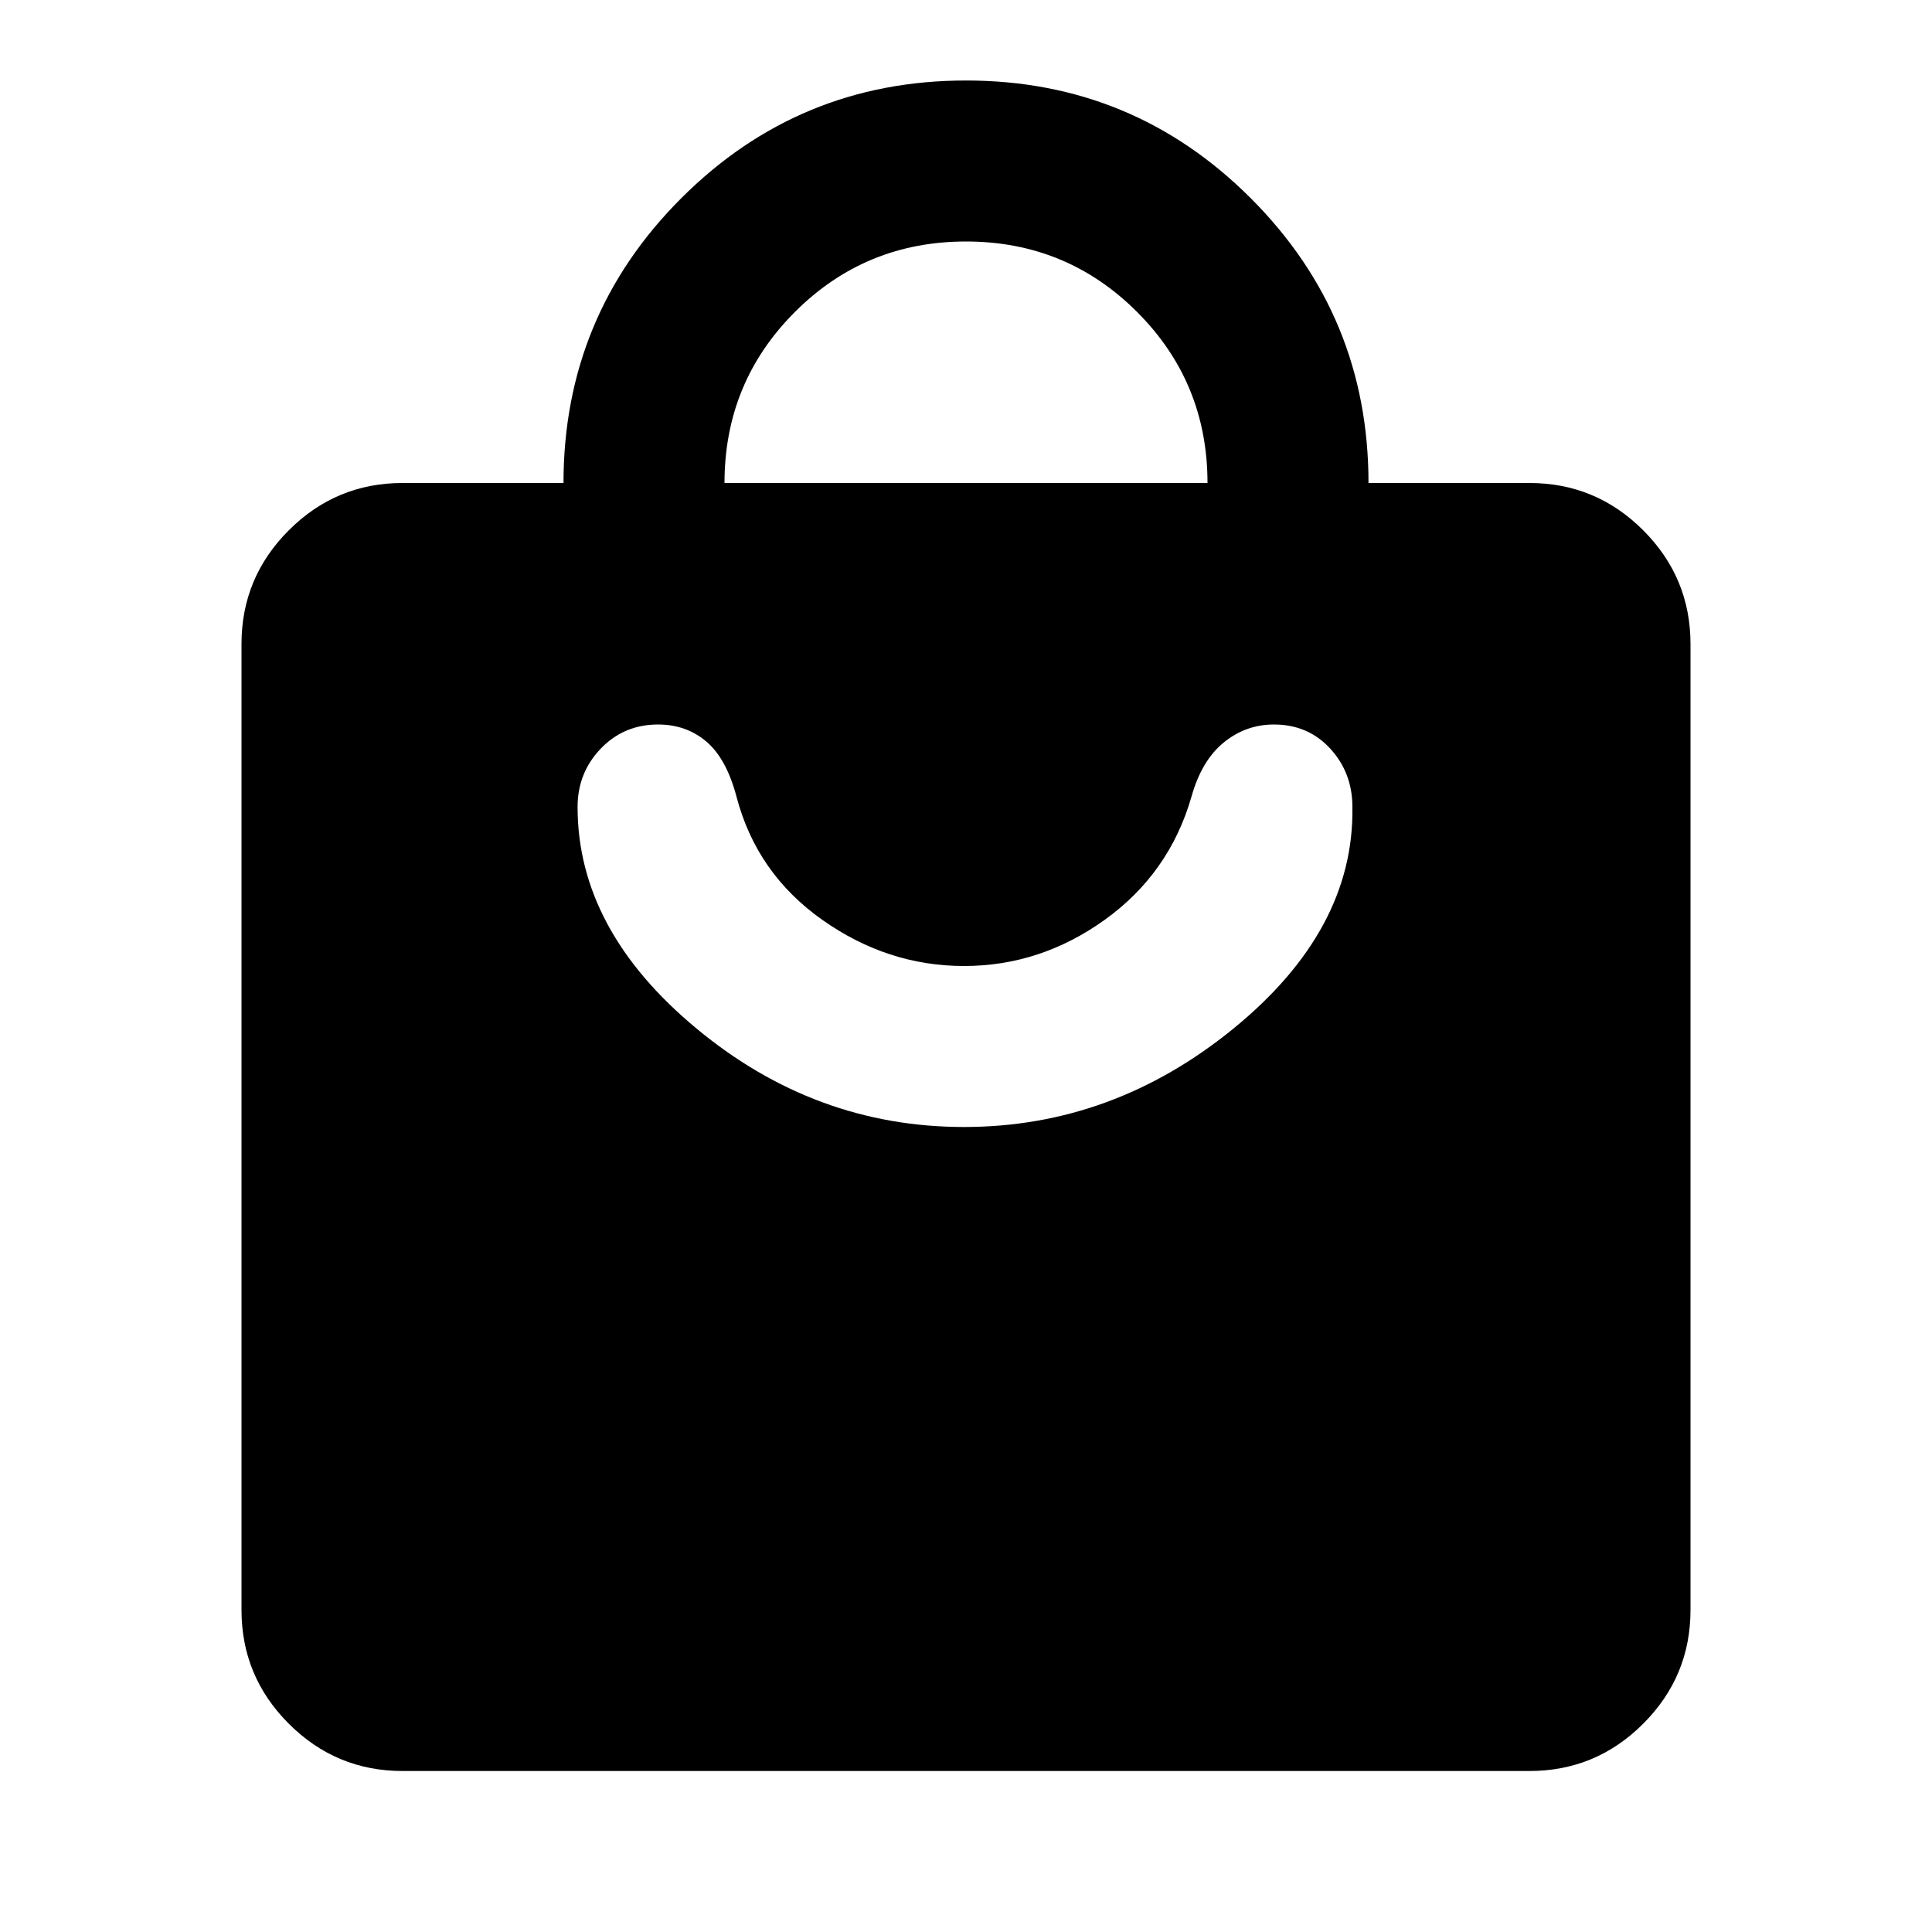
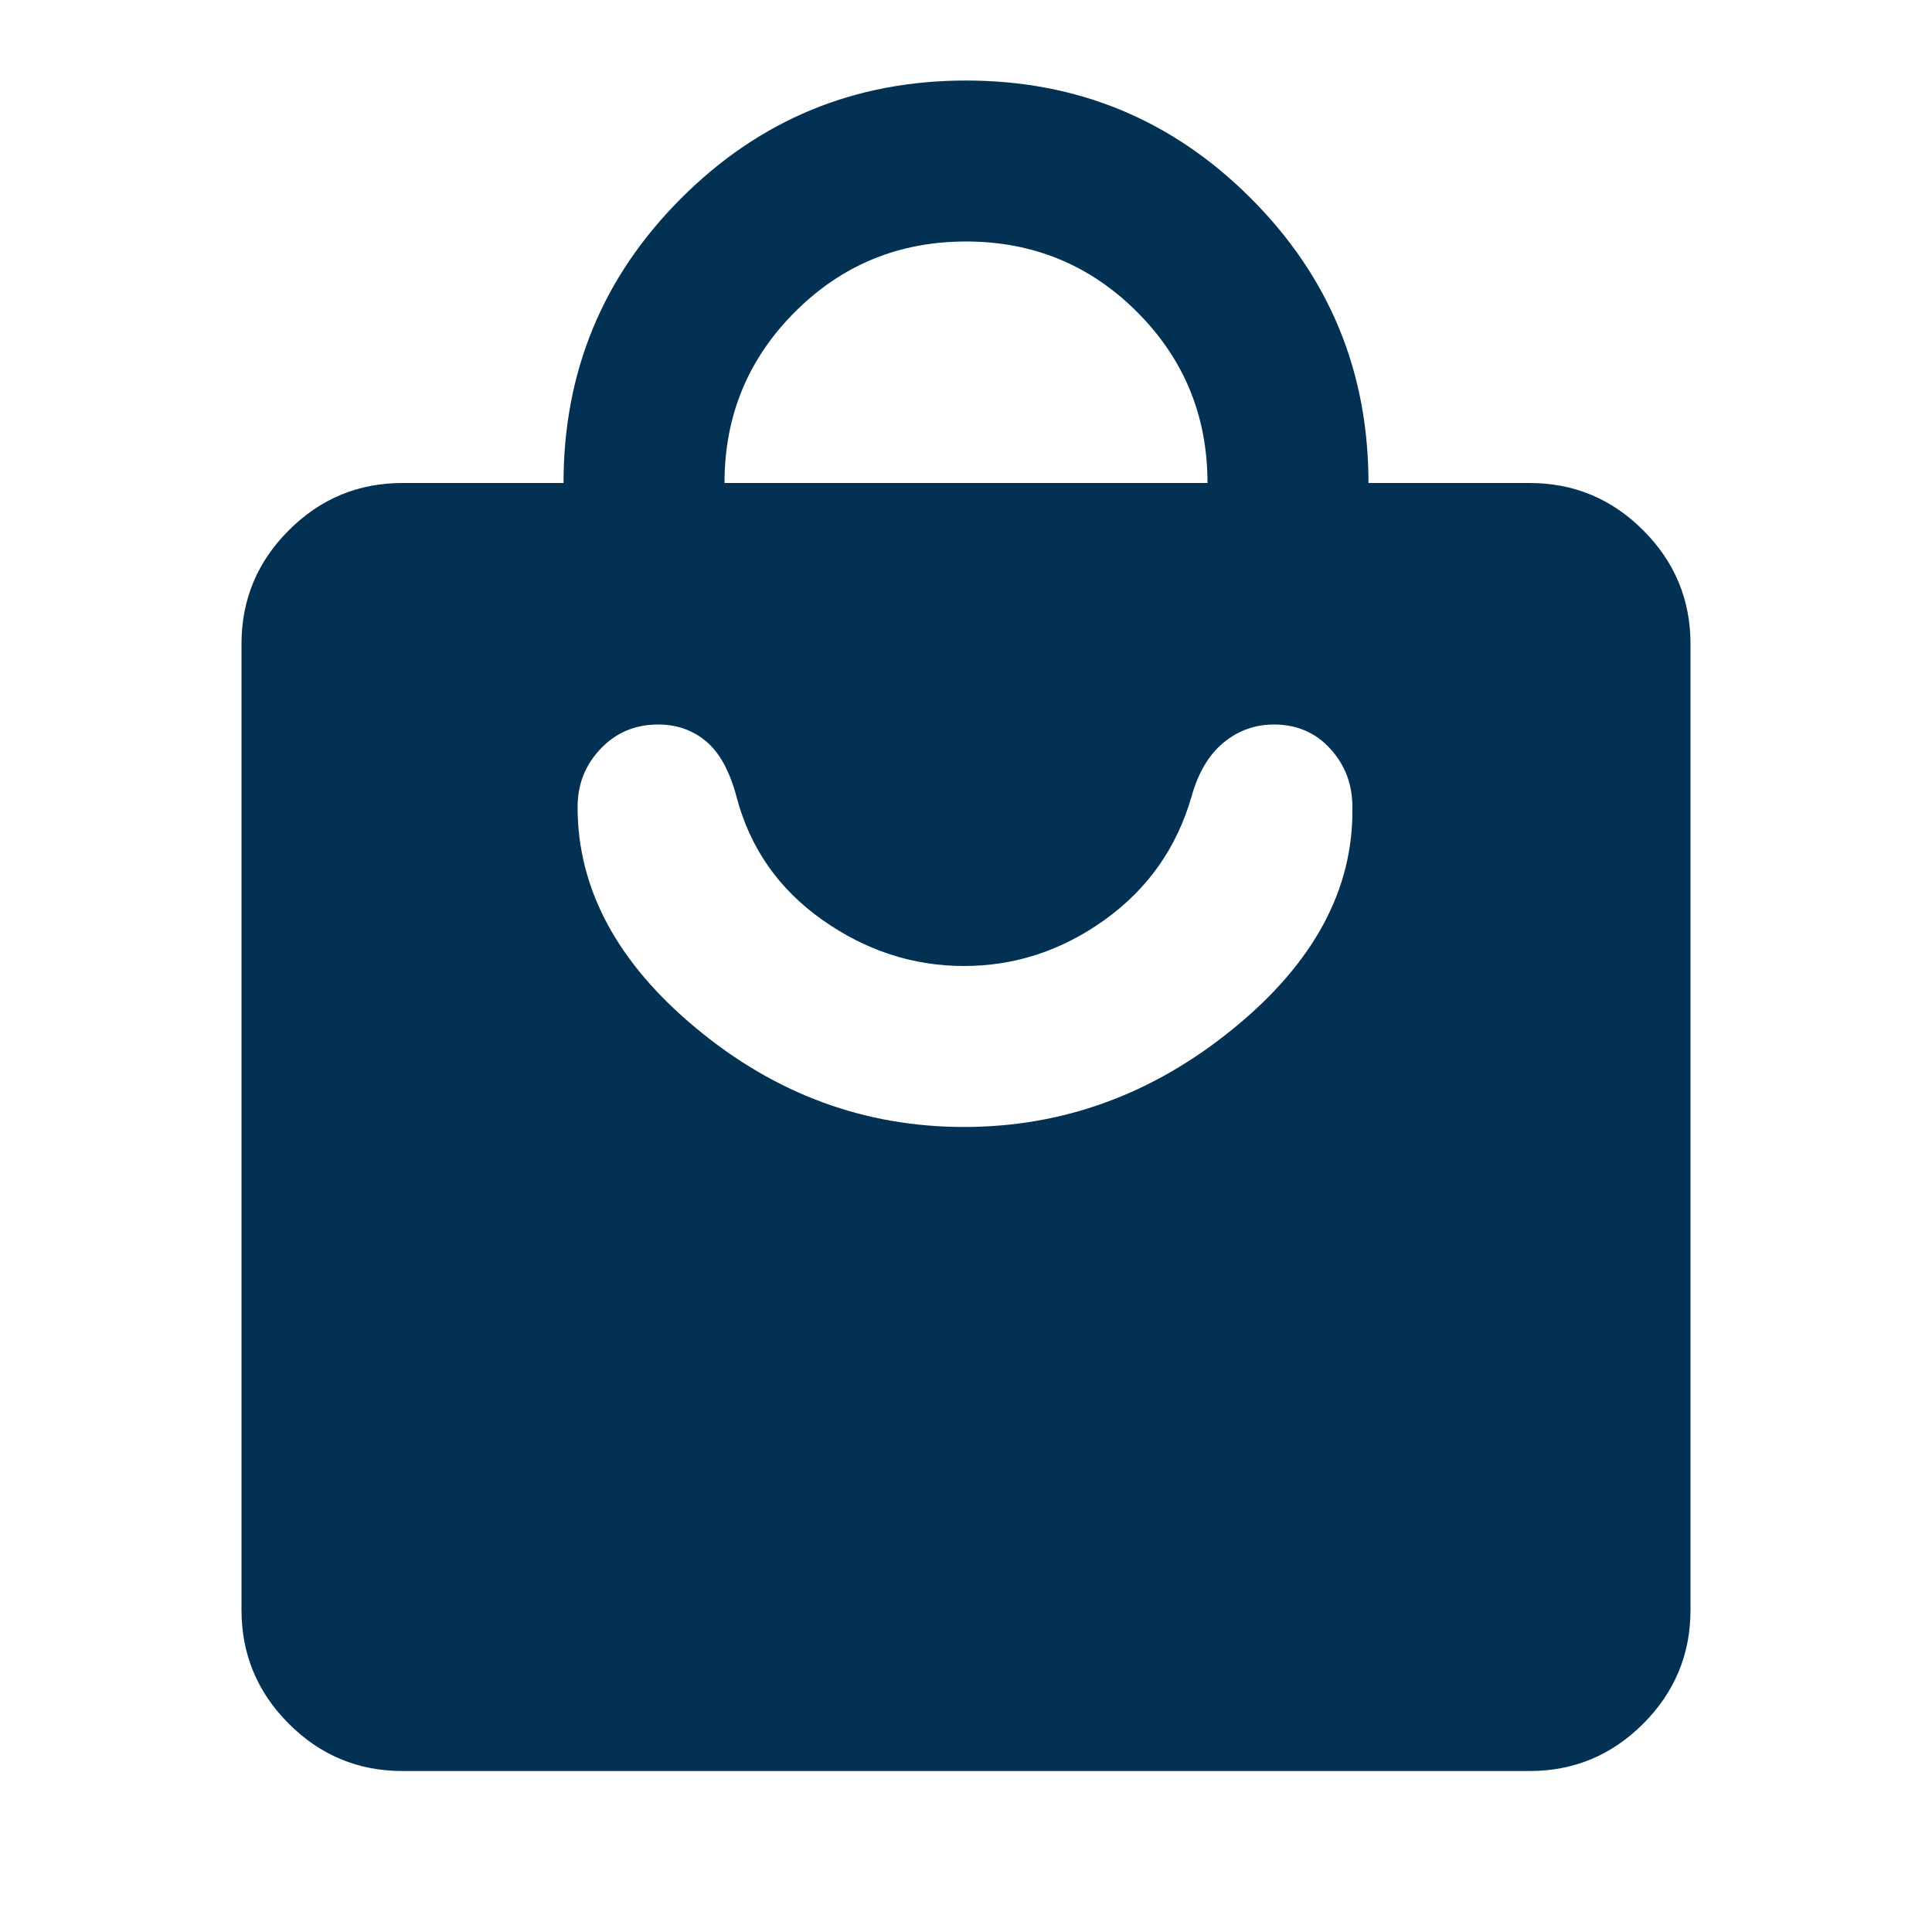
- <svg xmlns="http://www.w3.org/2000/svg" height="24" viewBox="0 -960 960 960" width="24">
-   <path d="M200-80q-33 0-56.5-23.5T120-160v-480q0-33 23.5-56.5T200-720h80q0-83 58.5-141.5T480-920q83 0 141.5 58.5T680-720h80q33 0 56.5 23.5T840-640v480q0 33-23.5 56.5T760-80H200Zm160-640h240q0-50-35-85t-85-35q-50 0-85 35t-35 85Zm119 320q74 0 134-49t59-110q0-17-11-29t-28-12q-14 0-25 9t-16 27q-11 38-43 61t-70 23q-38 0-70.5-23T366-564q-5-19-15-27.5t-24-8.5q-17 0-28.5 12T287-559q0 61 59 110t133 49Z" />
+ <svg xmlns="http://www.w3.org/2000/svg" width="25" height="25" viewBox="0 0 25 25" fill="none">
+   <path d="M5.208 22.917C4.635 22.917 4.145 22.713 3.737 22.305C3.329 21.897 3.125 21.406 3.125 20.833V8.333C3.125 7.76 3.329 7.27 3.737 6.862C4.145 6.454 4.635 6.25 5.208 6.25H7.292C7.292 4.809 7.799 3.581 8.815 2.565C9.831 1.549 11.059 1.042 12.5 1.042C13.941 1.042 15.169 1.549 16.185 2.565C17.201 3.581 17.708 4.809 17.708 6.25H19.792C20.365 6.25 20.855 6.454 21.263 6.862C21.671 7.27 21.875 7.76 21.875 8.333V20.833C21.875 21.406 21.671 21.897 21.263 22.305C20.855 22.713 20.365 22.917 19.792 22.917H5.208ZM9.375 6.25H15.625C15.625 5.382 15.321 4.644 14.713 4.036C14.106 3.429 13.368 3.125 12.5 3.125C11.632 3.125 10.894 3.429 10.287 4.036C9.679 4.644 9.375 5.382 9.375 6.25ZM12.474 14.583C13.759 14.583 14.922 14.158 15.963 13.307C17.005 12.457 17.517 11.502 17.5 10.443C17.5 10.148 17.404 9.896 17.213 9.688C17.023 9.479 16.779 9.375 16.484 9.375C16.241 9.375 16.024 9.453 15.833 9.609C15.642 9.766 15.504 10 15.417 10.312C15.226 10.972 14.852 11.502 14.297 11.901C13.741 12.3 13.134 12.5 12.474 12.5C11.814 12.5 11.202 12.3 10.638 11.901C10.074 11.502 9.705 10.972 9.531 10.312C9.444 9.983 9.314 9.744 9.141 9.596C8.967 9.449 8.759 9.375 8.516 9.375C8.22 9.375 7.973 9.479 7.773 9.688C7.574 9.896 7.474 10.148 7.474 10.443C7.474 11.502 7.986 12.457 9.01 13.307C10.035 14.158 11.189 14.583 12.474 14.583Z" fill="#023154" />
</svg>
